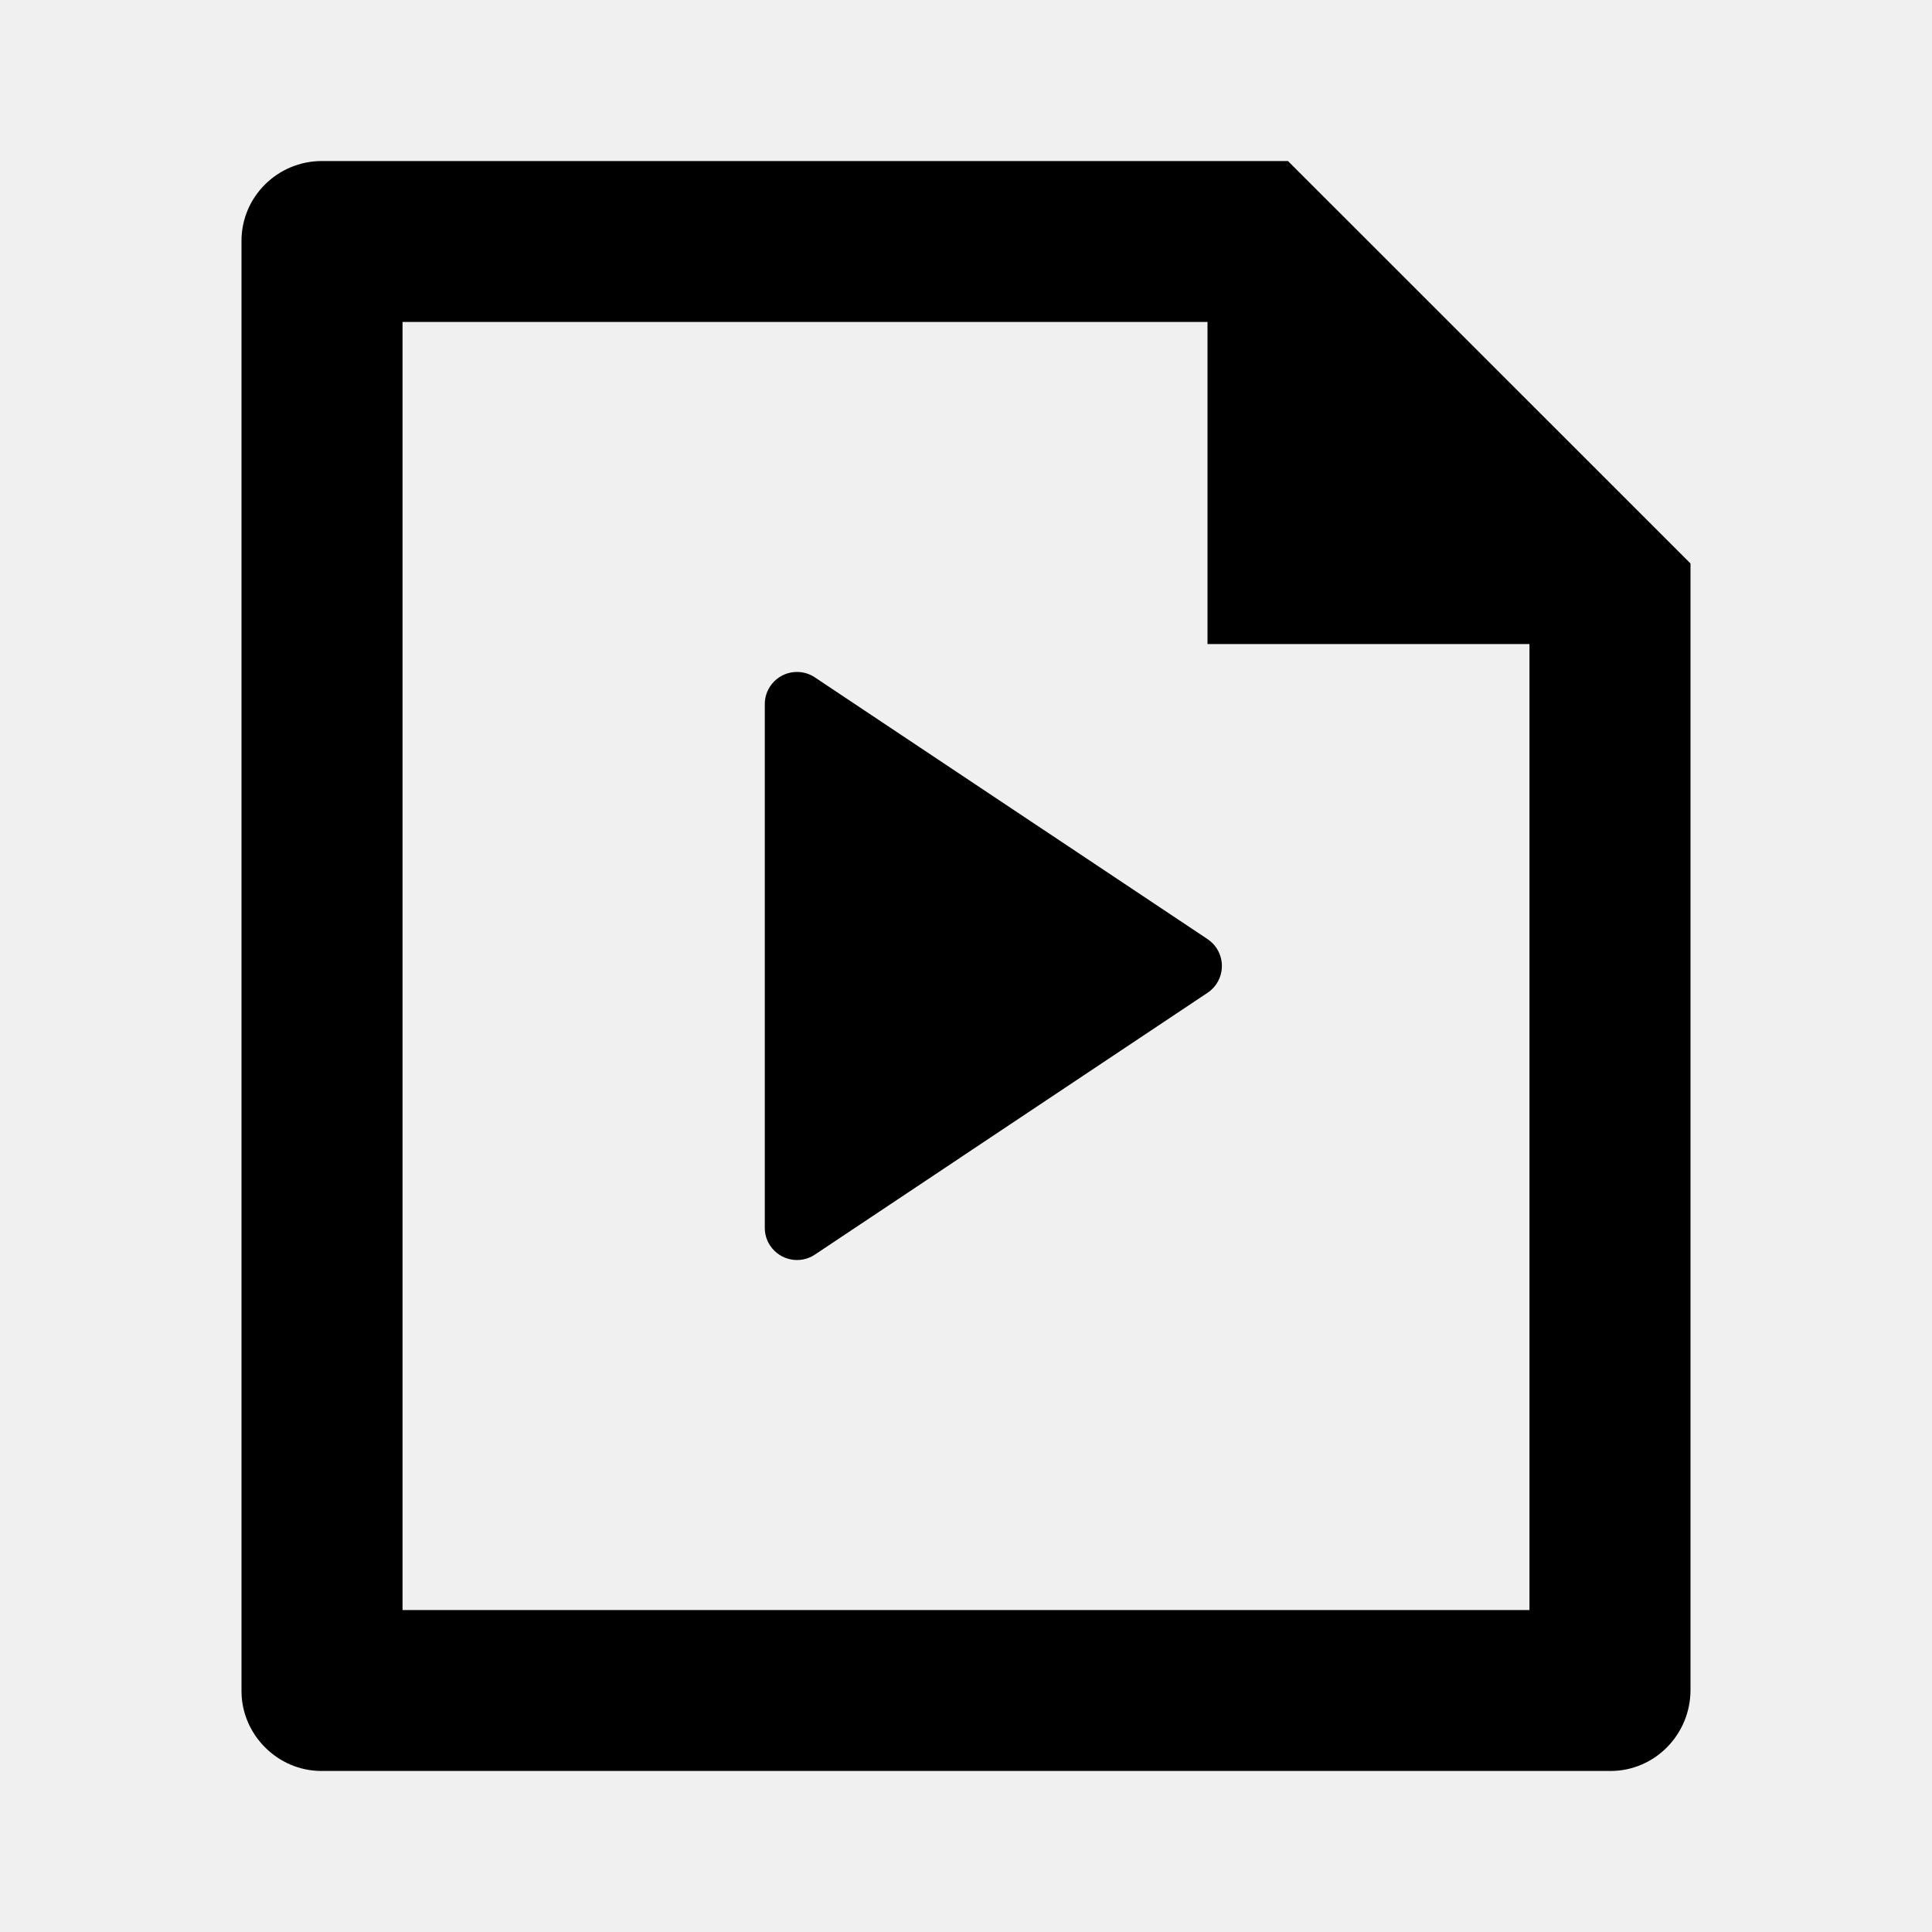
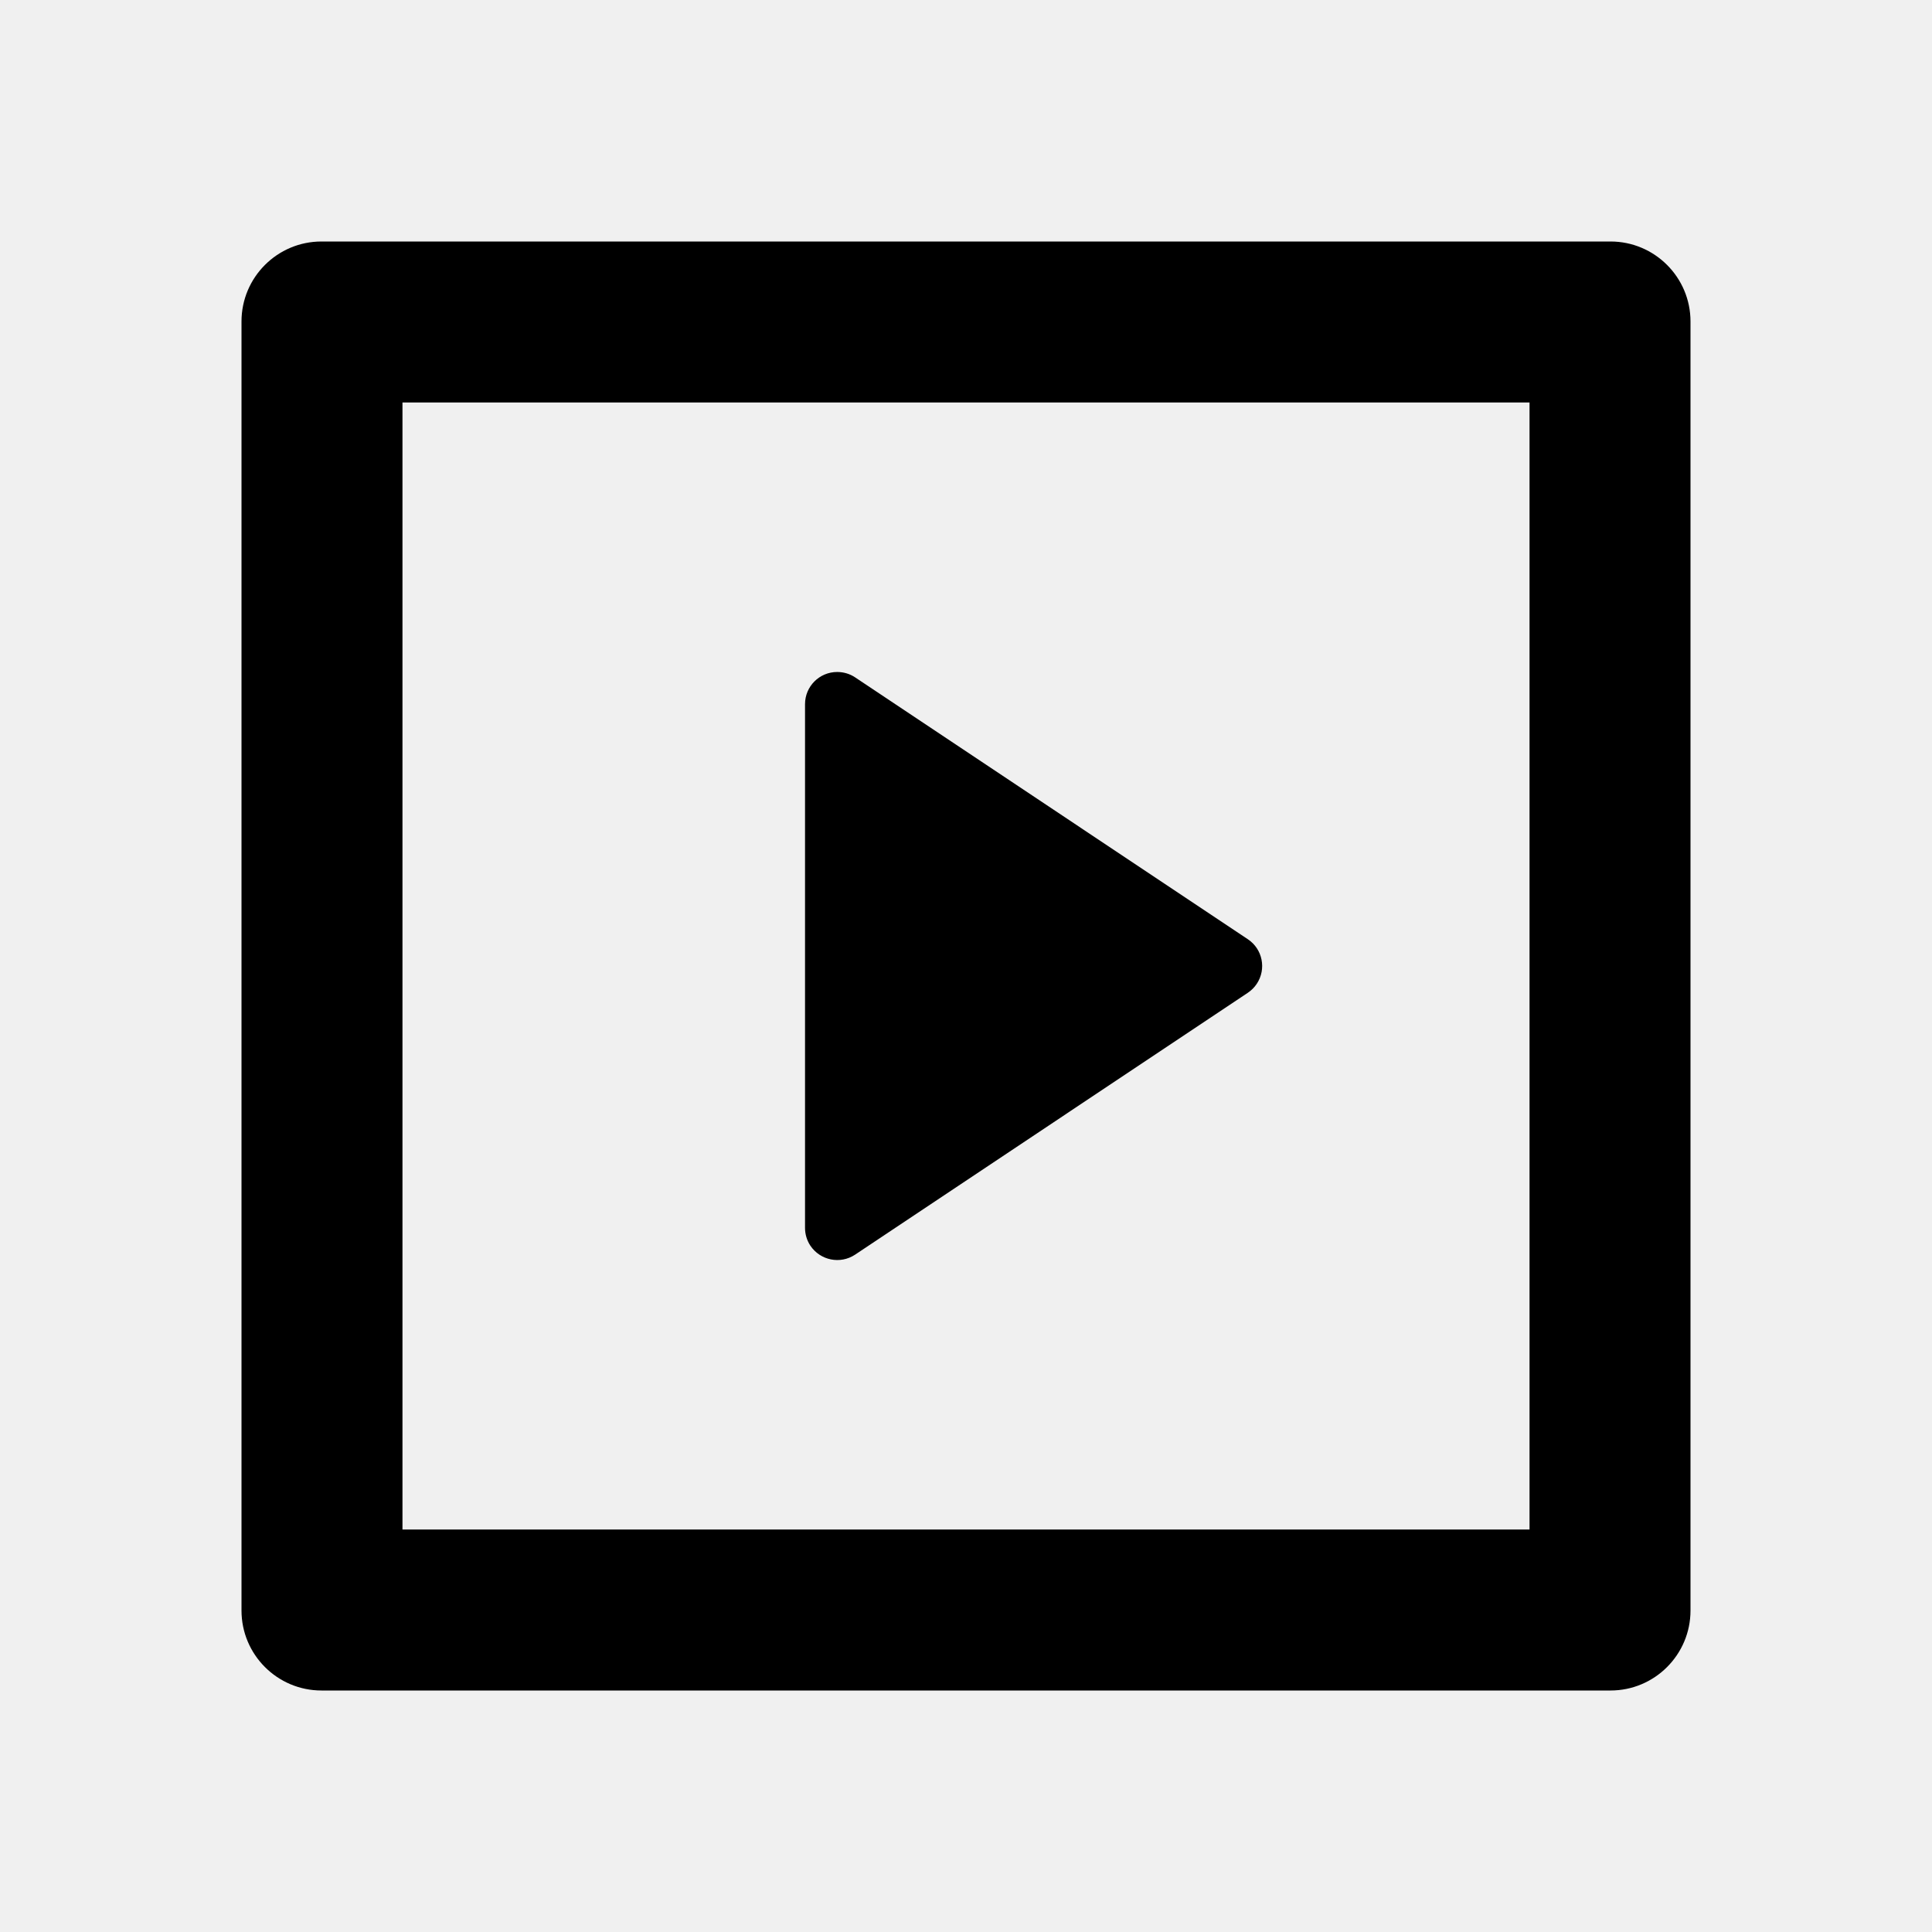
- <svg xmlns="http://www.w3.org/2000/svg" xmlns:xlink="http://www.w3.org/1999/xlink" width="20" height="20" viewBox="0 0 20 20" fill="none">
-   <g opacity="1" transform="translate(0 0)">
-     <mask id="bg-mask-0" fill="white">
-       <use transform="translate(0 0)" xlink:href="#path_0" />
-     </mask>
-     <g mask="url(#bg-mask-0)">
-       <path id="路径 1" fill-rule="evenodd" style="fill:#000000" opacity="1" d="M12.5 3.333L12.5 6.667L15.833 6.667L15.833 16.667L4.167 16.667L4.167 3.333L12.5 3.333ZM3.332 1.667C2.873 1.667 2.5 2.037 2.5 2.493L2.5 17.507C2.5 17.954 2.871 18.333 3.328 18.333L16.672 18.333C17.129 18.333 17.5 17.957 17.5 17.494L17.5 5.833L13.333 1.667L3.332 1.667ZM12.501 9.722L8.435 7.012C8.38 6.975 8.316 6.956 8.25 6.956C8.066 6.956 7.917 7.105 7.917 7.289L7.917 12.71C7.917 12.776 7.936 12.841 7.973 12.895C8.075 13.048 8.282 13.09 8.435 12.988L12.501 10.277C12.537 10.253 12.569 10.221 12.593 10.185C12.695 10.031 12.654 9.825 12.501 9.722Z" />
-     </g>
-   </g>
-   <defs>
-     <rect id="path_0" x="0" y="0" width="20" height="20" rx="0" ry="0" />
-   </defs>
+ <svg xmlns="http://www.w3.org/2000/svg" width="22" height="22" viewBox="0 0 22 22" fill="none">
+   <path d="M2.75 3.661C2.75 3.158 3.158 2.75 3.661 2.75L18.339 2.75C18.842 2.75 19.25 3.158 19.25 3.661L19.25 18.339C19.25 18.842 18.842 19.25 18.339 19.25L3.661 19.25C3.158 19.25 2.75 18.842 2.75 18.339L2.75 3.661ZM4.583 4.583L4.583 17.417L17.417 17.417L17.417 4.583L4.583 4.583ZM9.737 7.713L14.209 10.695C14.378 10.807 14.423 11.035 14.311 11.203C14.284 11.244 14.249 11.278 14.209 11.305L9.737 14.287C9.568 14.399 9.341 14.353 9.228 14.185C9.188 14.125 9.167 14.054 9.167 13.982L9.167 8.018C9.167 7.816 9.331 7.652 9.533 7.652C9.606 7.652 9.677 7.673 9.737 7.713Z" fill="#000000">
+ </path>
</svg>
